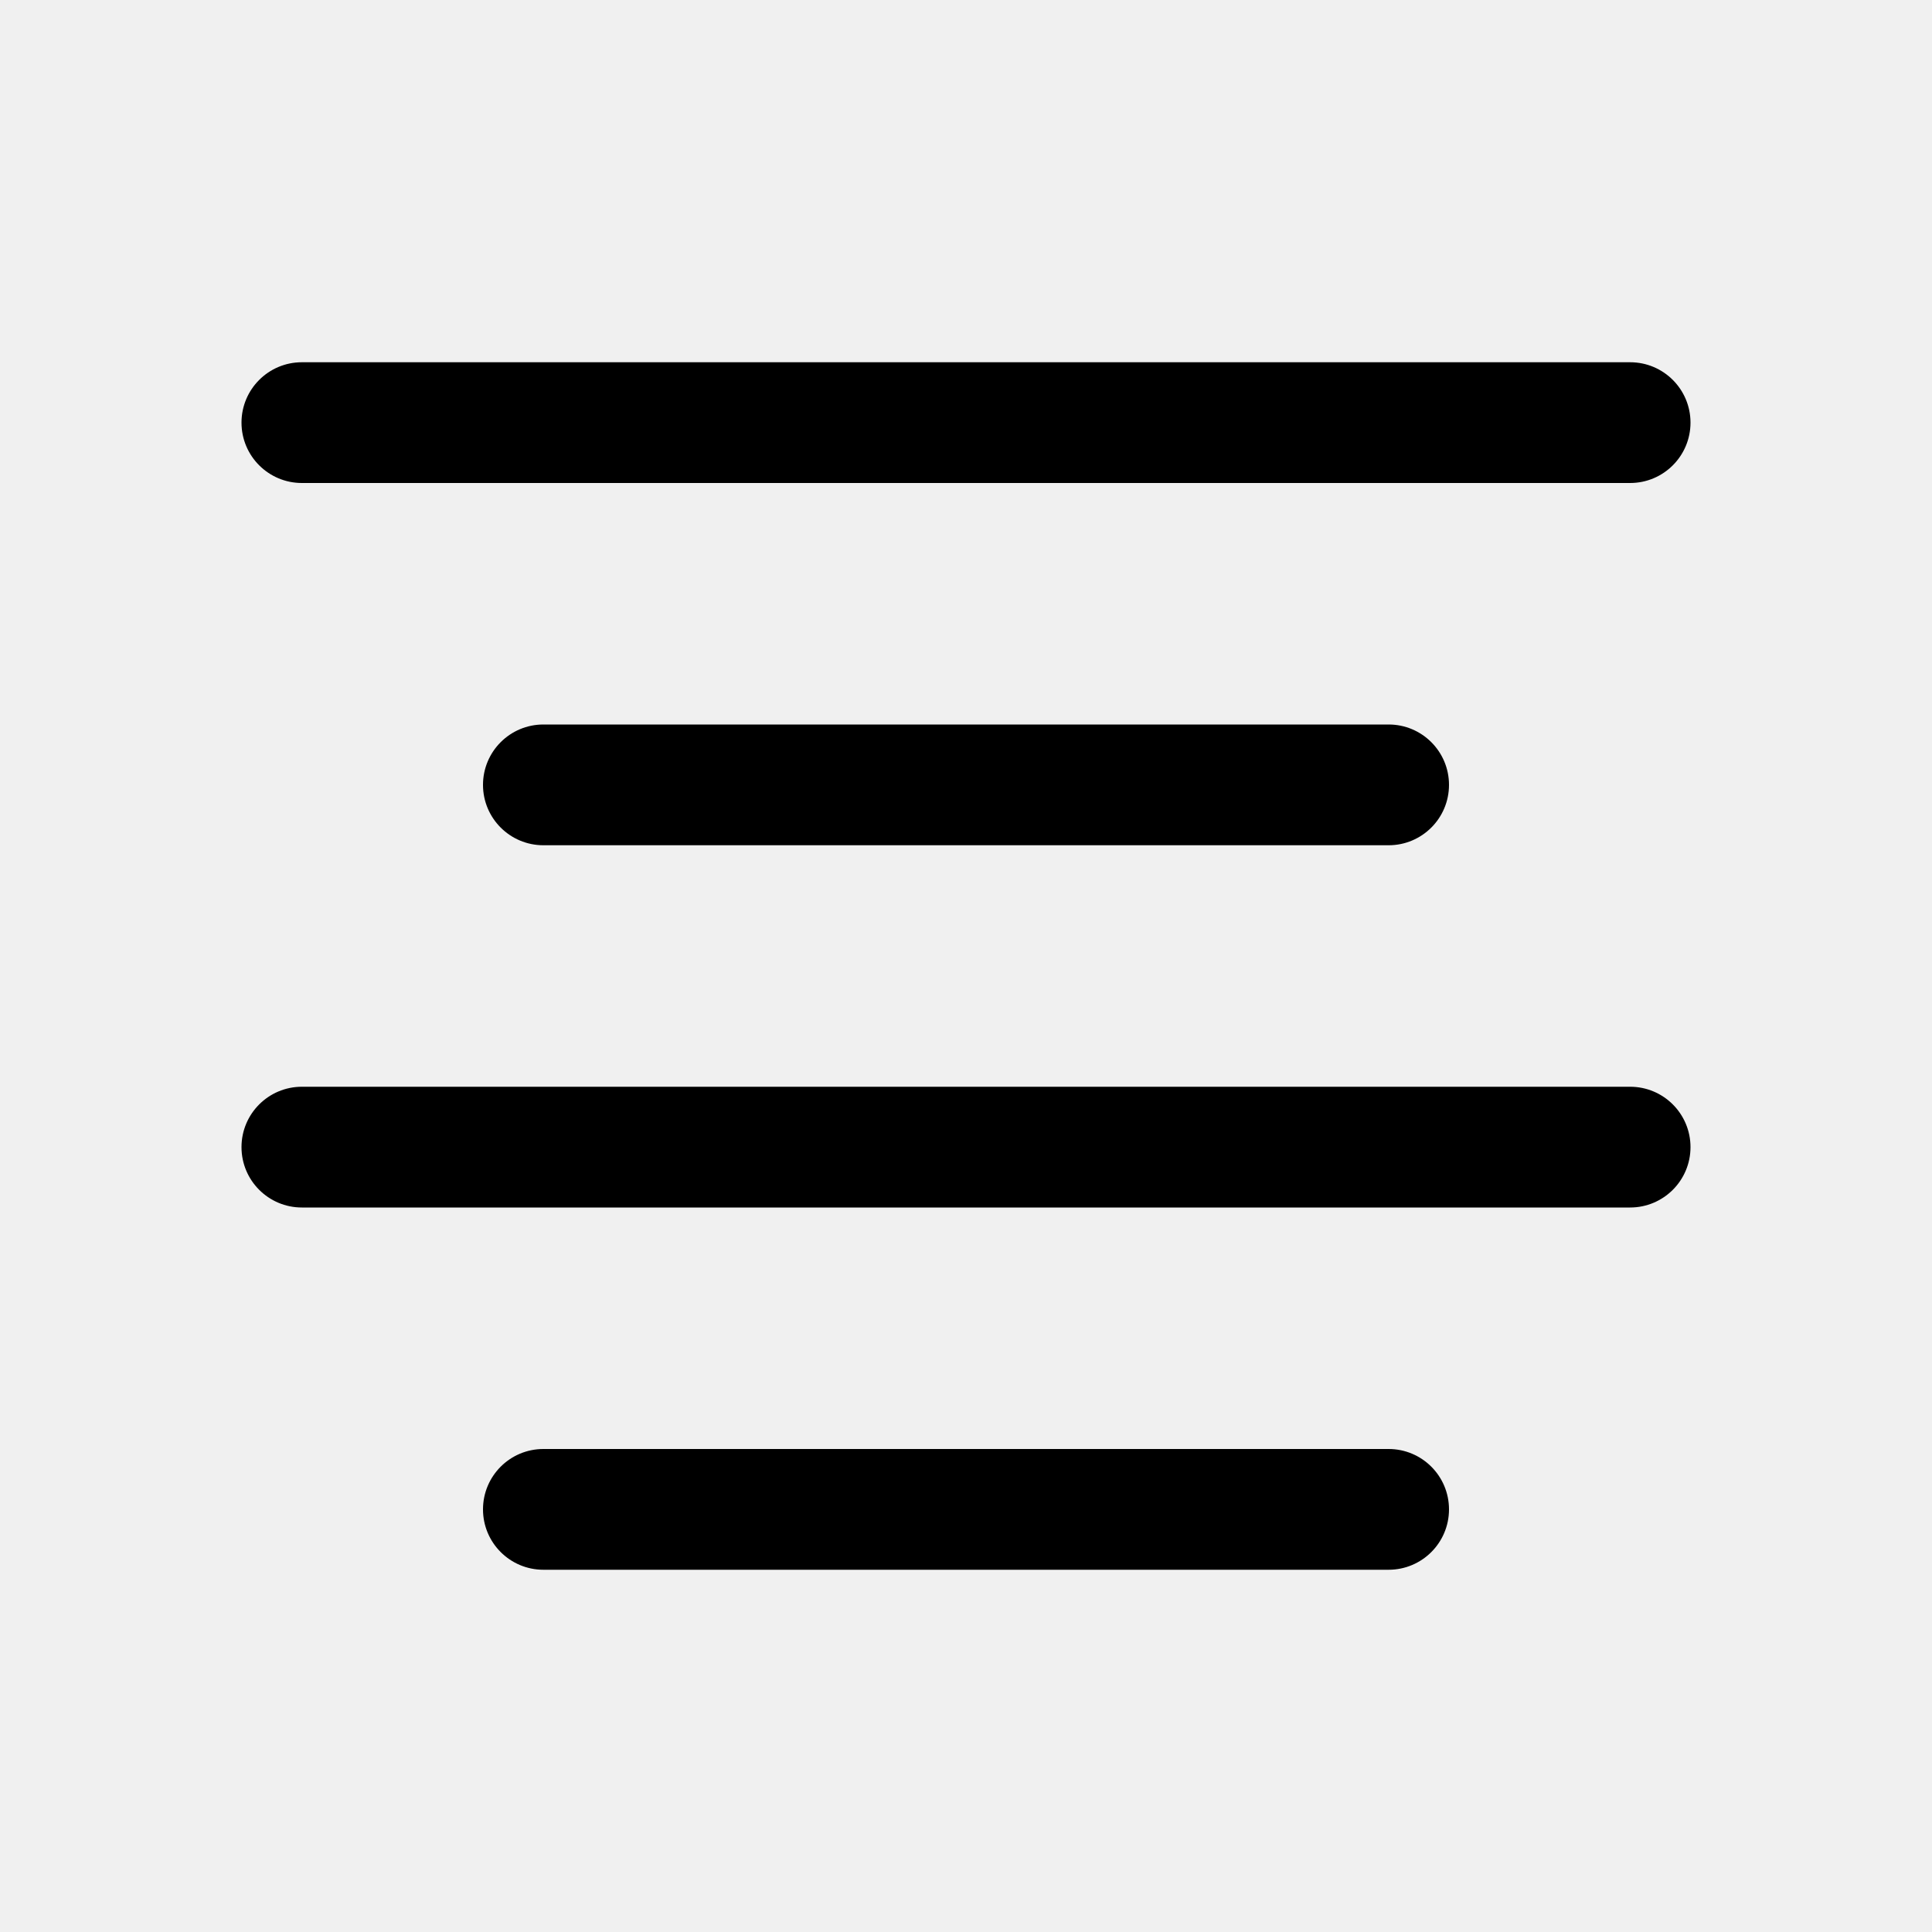
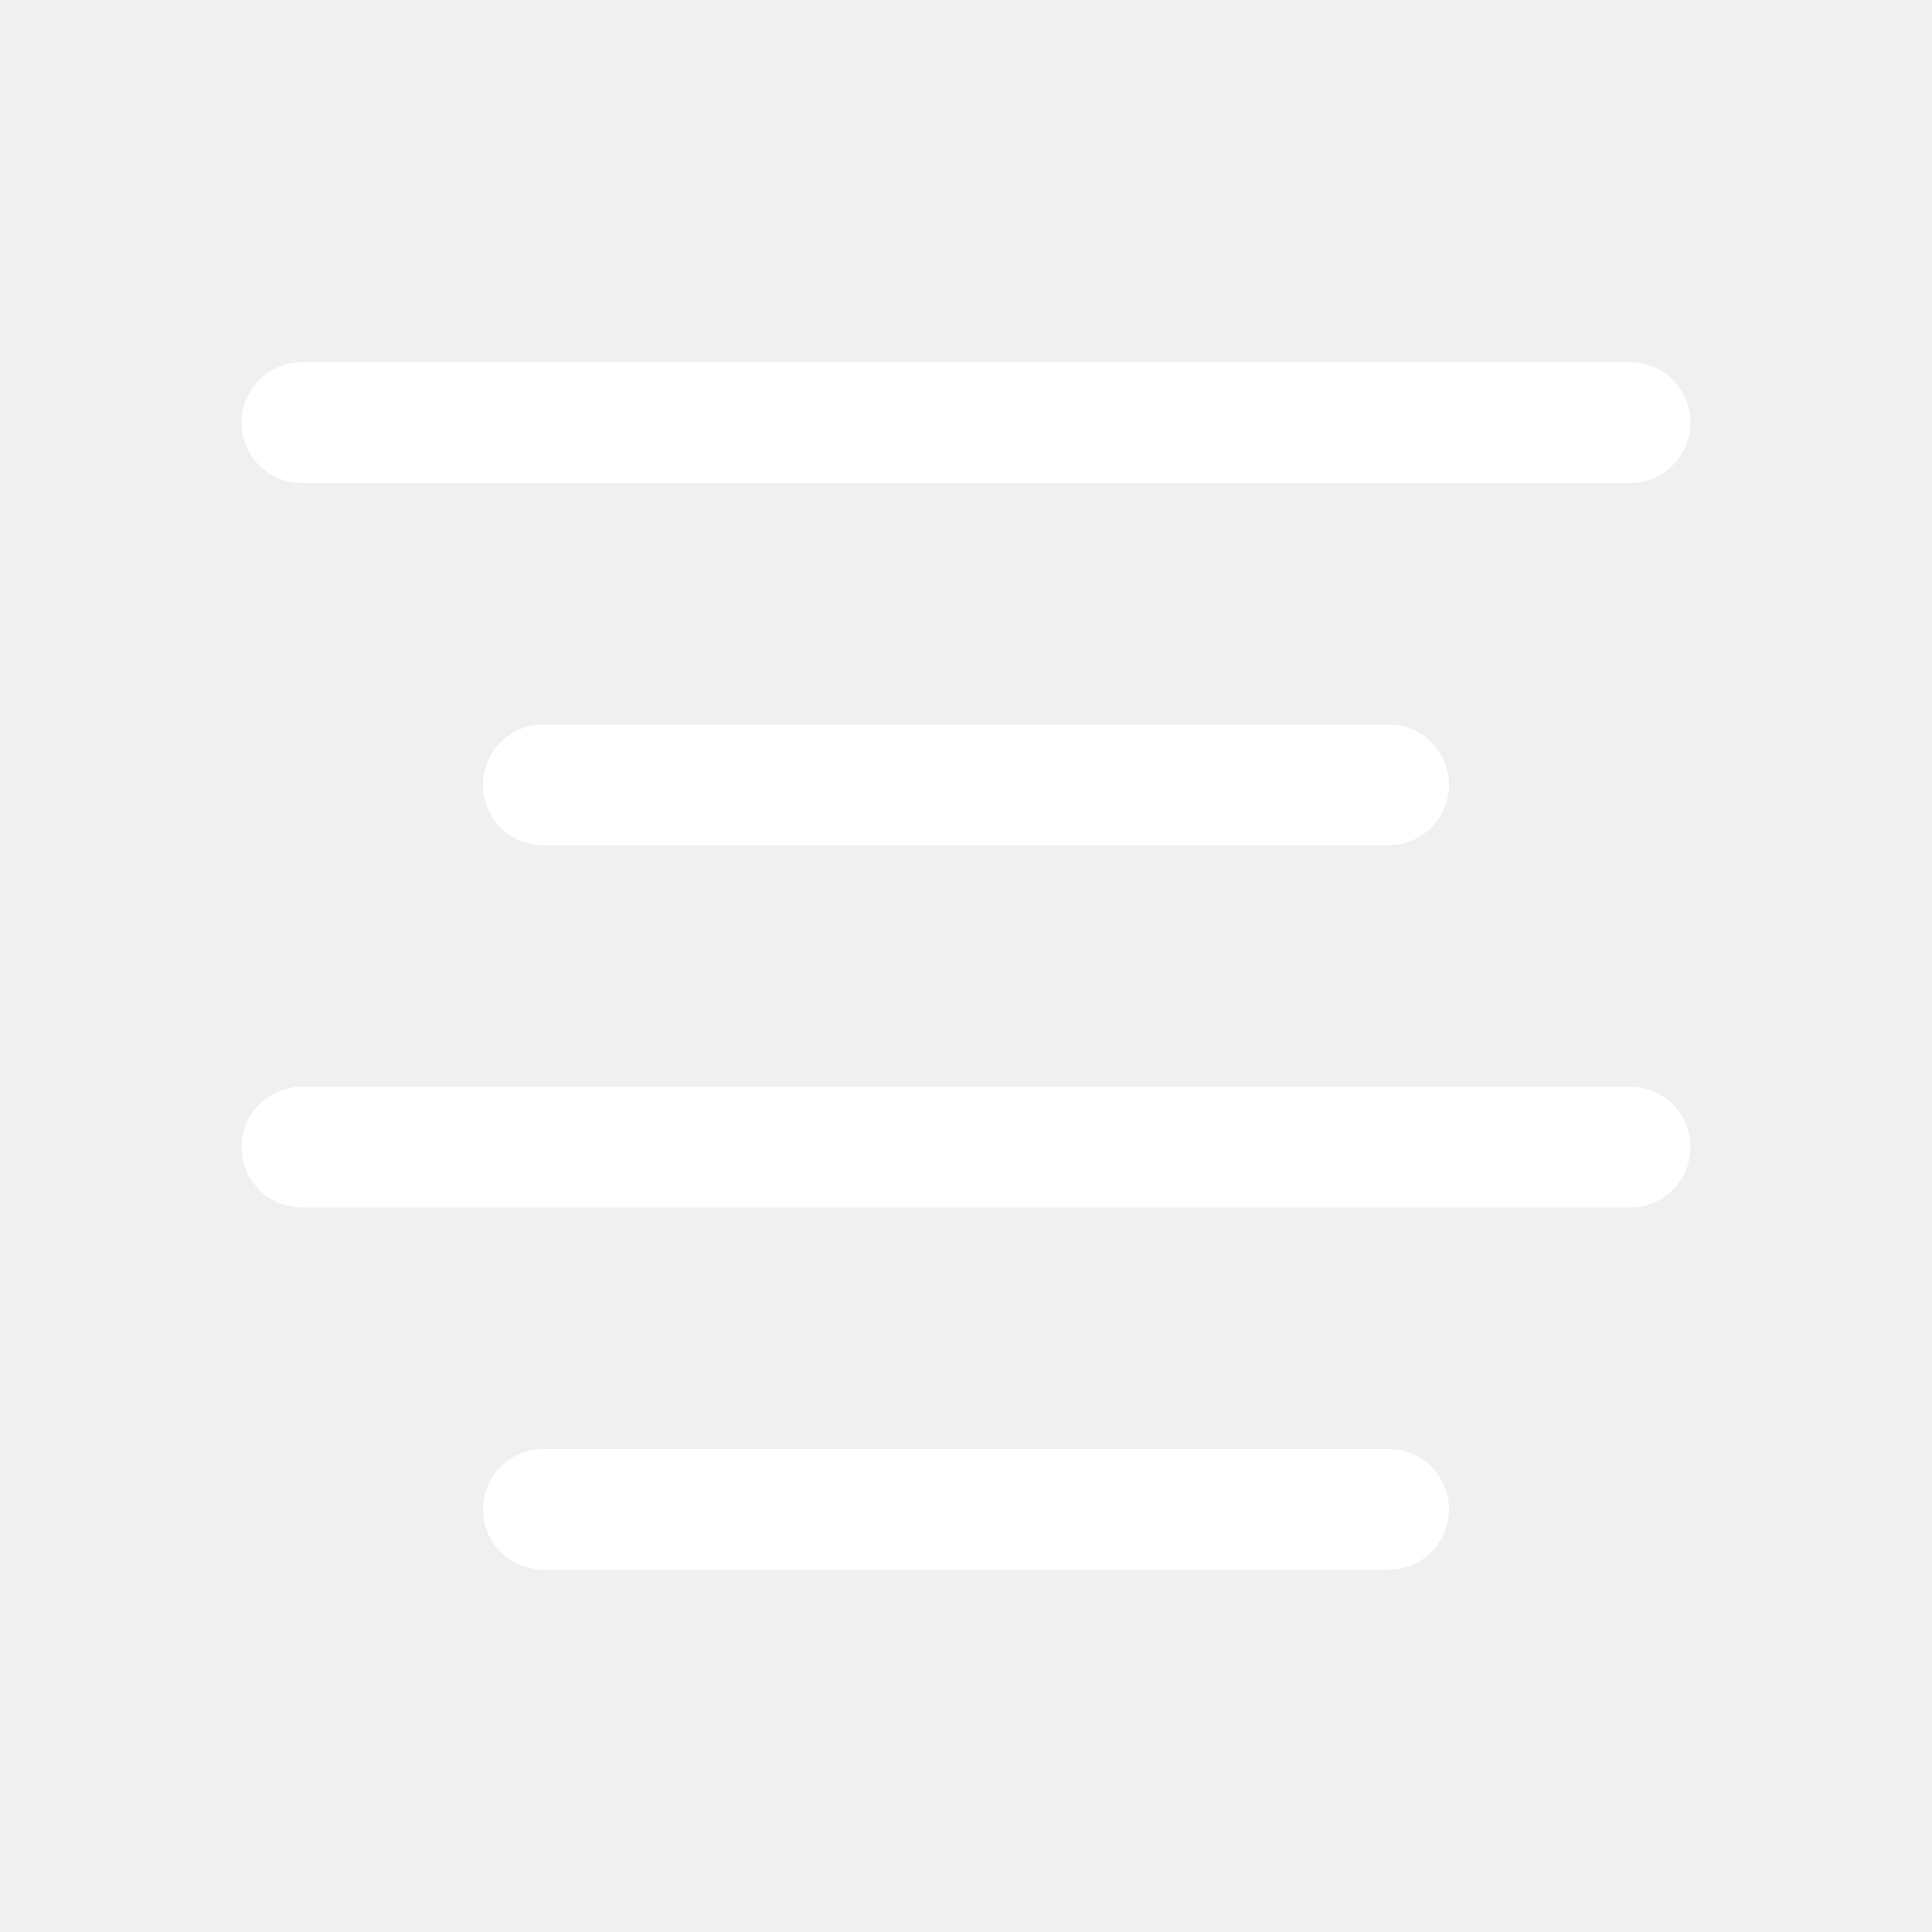
- <svg xmlns="http://www.w3.org/2000/svg" width="16" height="16" fill="currentColor" class="bi bi-text-center" viewBox="0 0 16 16">
+ <svg xmlns="http://www.w3.org/2000/svg" width="16" height="16" fill="white" class="bi bi-text-center" viewBox="0 0 16 16">
  <path fill-rule="evenodd" d="M4 12.5a.5.5 0 0 1 .5-.5h7a.5.5 0 0 1 0 1h-7a.5.5 0 0 1-.5-.5zm-2-3a.5.5 0 0 1 .5-.5h11a.5.5 0 0 1 0 1h-11a.5.5 0 0 1-.5-.5zm2-3a.5.5 0 0 1 .5-.5h7a.5.5 0 0 1 0 1h-7a.5.5 0 0 1-.5-.5zm-2-3a.5.5 0 0 1 .5-.5h11a.5.5 0 0 1 0 1h-11a.5.5 0 0 1-.5-.5z" />
</svg>
